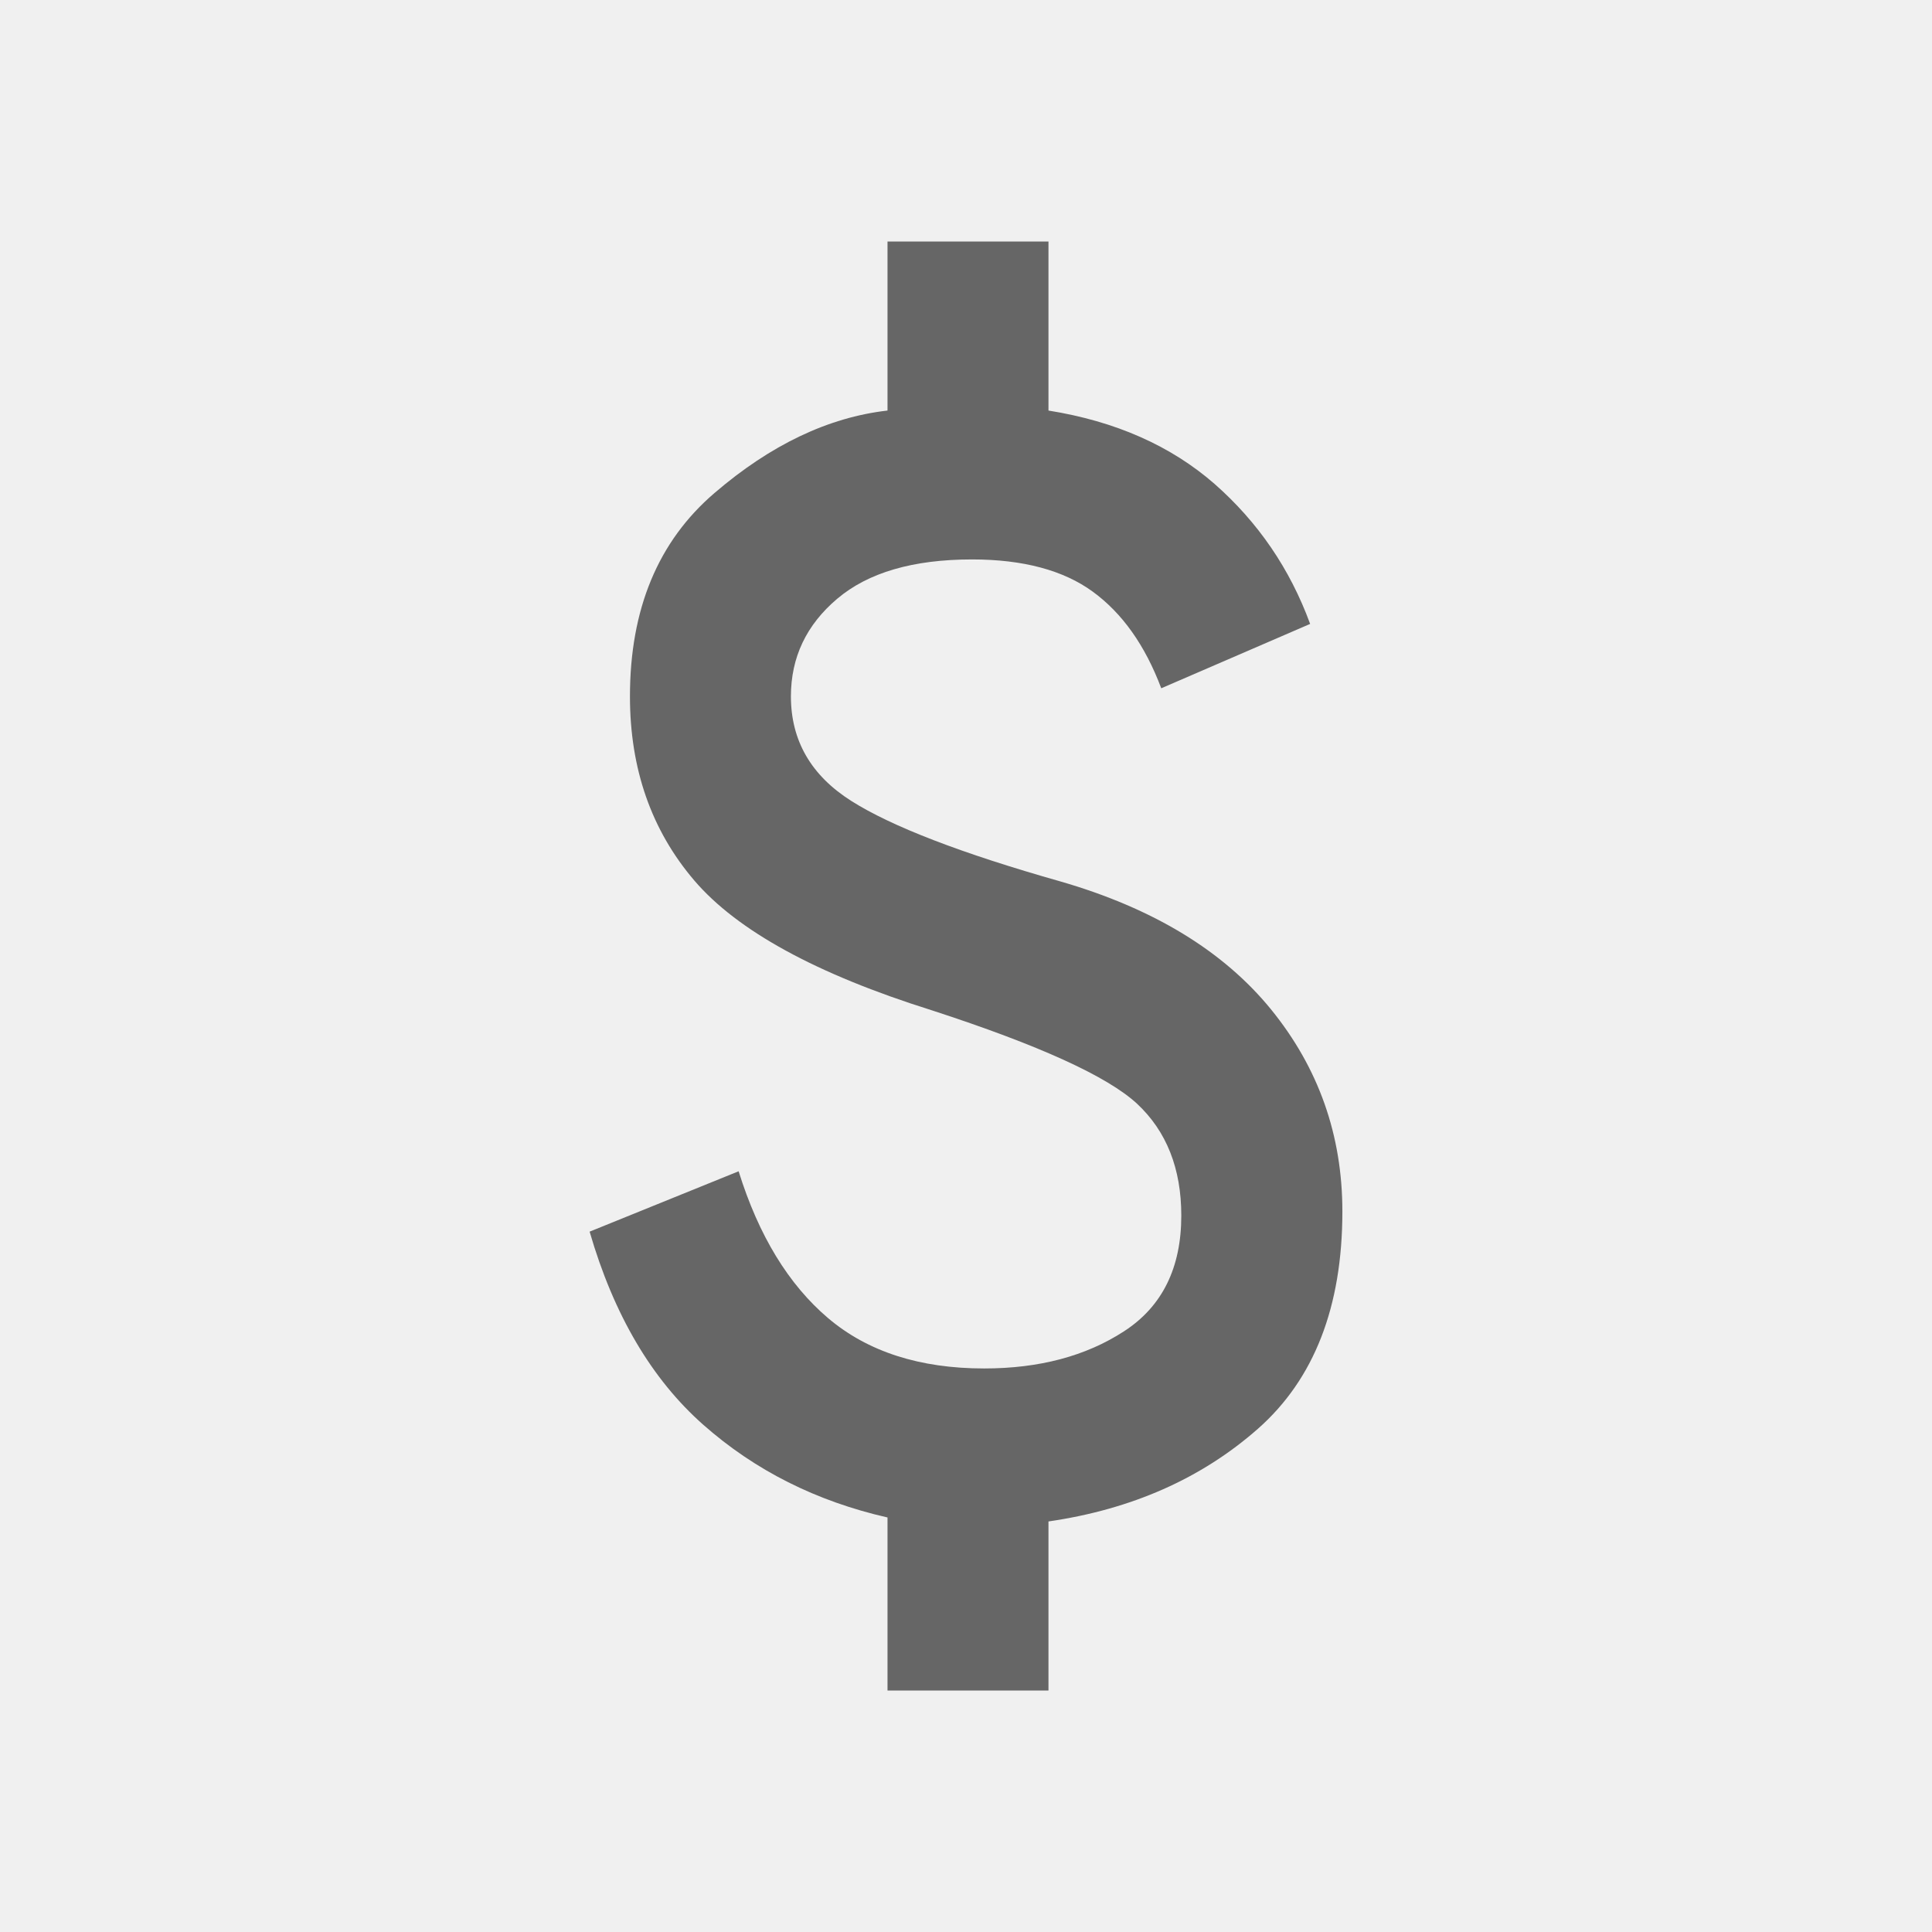
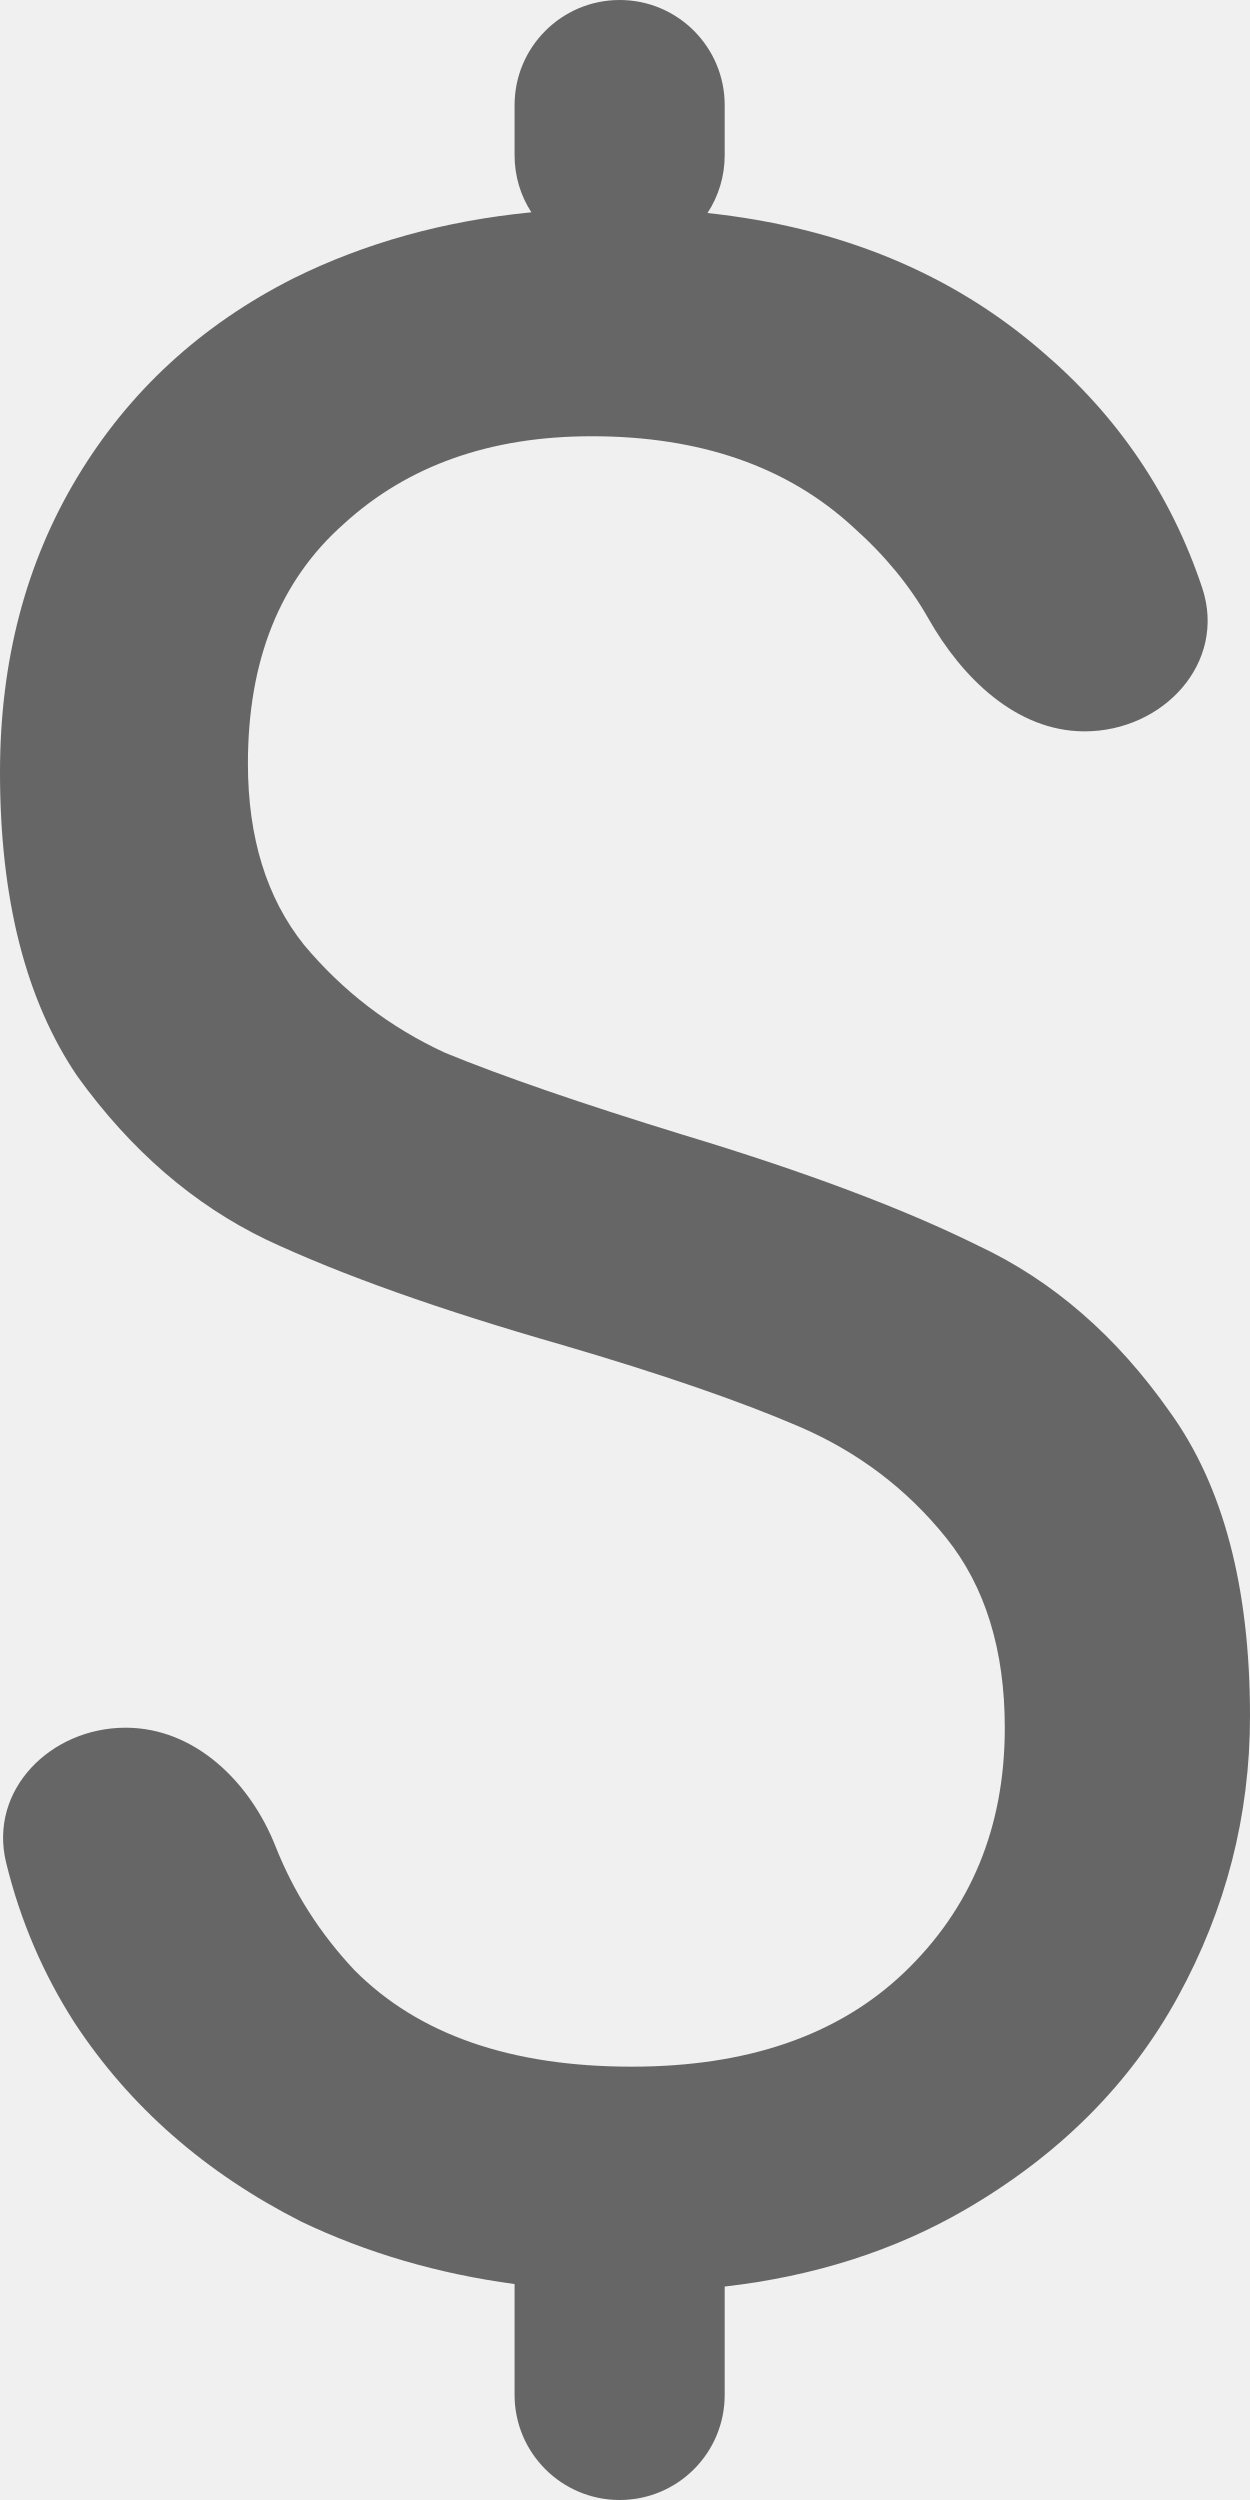
- <svg xmlns="http://www.w3.org/2000/svg" width="16" height="16" viewBox="0 0 16 16" fill="none">
-   <g clip-path="url(#clip0_356_6719)">
-     <mask id="mask0_356_6719" style="mask-type:alpha" maskUnits="userSpaceOnUse" x="0" y="0" width="16" height="16">
-       <rect width="16" height="16" fill="#D9D9D9" />
-     </mask>
-     <g mask="url(#mask0_356_6719)">
-       <path d="M7.35 14V12.567C6.761 12.433 6.253 12.178 5.825 11.8C5.397 11.422 5.083 10.889 4.883 10.2L6.117 9.7C6.283 10.233 6.531 10.639 6.859 10.917C7.186 11.194 7.617 11.333 8.15 11.333C8.606 11.333 8.992 11.231 9.309 11.025C9.625 10.82 9.783 10.5 9.783 10.067C9.783 9.678 9.661 9.369 9.417 9.141C9.172 8.914 8.606 8.656 7.717 8.367C6.761 8.067 6.106 7.708 5.75 7.292C5.394 6.875 5.217 6.367 5.217 5.767C5.217 5.044 5.45 4.483 5.917 4.083C6.383 3.683 6.861 3.456 7.35 3.4V2H8.683V3.4C9.239 3.489 9.697 3.692 10.059 4.008C10.419 4.325 10.683 4.711 10.85 5.167L9.617 5.7C9.483 5.344 9.294 5.078 9.05 4.9C8.806 4.722 8.472 4.633 8.05 4.633C7.561 4.633 7.189 4.742 6.933 4.959C6.678 5.175 6.55 5.444 6.55 5.767C6.55 6.133 6.717 6.422 7.05 6.633C7.383 6.844 7.961 7.067 8.783 7.3C9.55 7.522 10.131 7.875 10.525 8.358C10.919 8.842 11.117 9.4 11.117 10.033C11.117 10.822 10.883 11.422 10.417 11.833C9.95 12.244 9.372 12.5 8.683 12.6V14H7.35Z" fill="#666666" />
-     </g>
-   </g>
-   <defs>
-     <clipPath id="clip0_356_6719">
-       <rect width="16" height="16" fill="white" />
-     </clipPath>
-   </defs>
+ <svg xmlns="http://www.w3.org/2000/svg" width="12" height="24" viewBox="0 0 12 24" fill="none">
+   <path fill-rule="evenodd" clip-rule="evenodd" d="M5.101 2.038C4.999 1.881 4.94 1.693 4.94 1.491V1.009C4.94 0.452 5.392 0 5.949 0C6.506 0 6.957 0.452 6.957 1.009V1.491C6.957 1.696 6.896 1.886 6.792 2.045C8.068 2.182 9.139 2.625 10.004 3.374C10.731 3.994 11.243 4.75 11.541 5.643C11.78 6.361 11.169 7.021 10.412 7.021C9.757 7.021 9.233 6.505 8.911 5.935C8.733 5.621 8.492 5.328 8.188 5.058C7.557 4.478 6.721 4.188 5.68 4.188C4.708 4.188 3.915 4.468 3.301 5.029C2.687 5.572 2.38 6.338 2.38 7.33C2.38 8.04 2.559 8.62 2.917 9.069C3.292 9.518 3.744 9.863 4.273 10.107C4.819 10.331 5.578 10.593 6.55 10.892C7.727 11.247 8.674 11.603 9.39 11.958C10.107 12.294 10.721 12.828 11.232 13.557C11.744 14.267 12 15.24 12 16.474C12 17.428 11.77 18.325 11.309 19.167C10.849 20.008 10.166 20.691 9.262 21.215C8.585 21.607 7.817 21.852 6.957 21.951V22.991C6.957 23.549 6.506 24 5.949 24C5.392 24 4.94 23.549 4.94 22.991V21.927C4.204 21.828 3.521 21.628 2.891 21.327C1.97 20.859 1.245 20.224 0.716 19.419C0.413 18.947 0.194 18.435 0.059 17.882C-0.112 17.183 0.487 16.586 1.206 16.586C1.871 16.586 2.401 17.107 2.645 17.725C2.819 18.165 3.071 18.561 3.403 18.914C4.017 19.532 4.904 19.84 6.064 19.84C7.173 19.84 8.043 19.541 8.674 18.942C9.322 18.325 9.646 17.54 9.646 16.586C9.646 15.838 9.458 15.23 9.083 14.763C8.708 14.296 8.239 13.94 7.676 13.697C7.113 13.454 6.354 13.192 5.399 12.912C4.222 12.575 3.275 12.238 2.559 11.902C1.859 11.565 1.254 11.042 0.742 10.331C0.247 9.602 0 8.629 0 7.414C0 6.348 0.247 5.403 0.742 4.581C1.237 3.758 1.928 3.122 2.815 2.673C3.503 2.332 4.265 2.12 5.101 2.038Z" fill="#666666" />
</svg>
